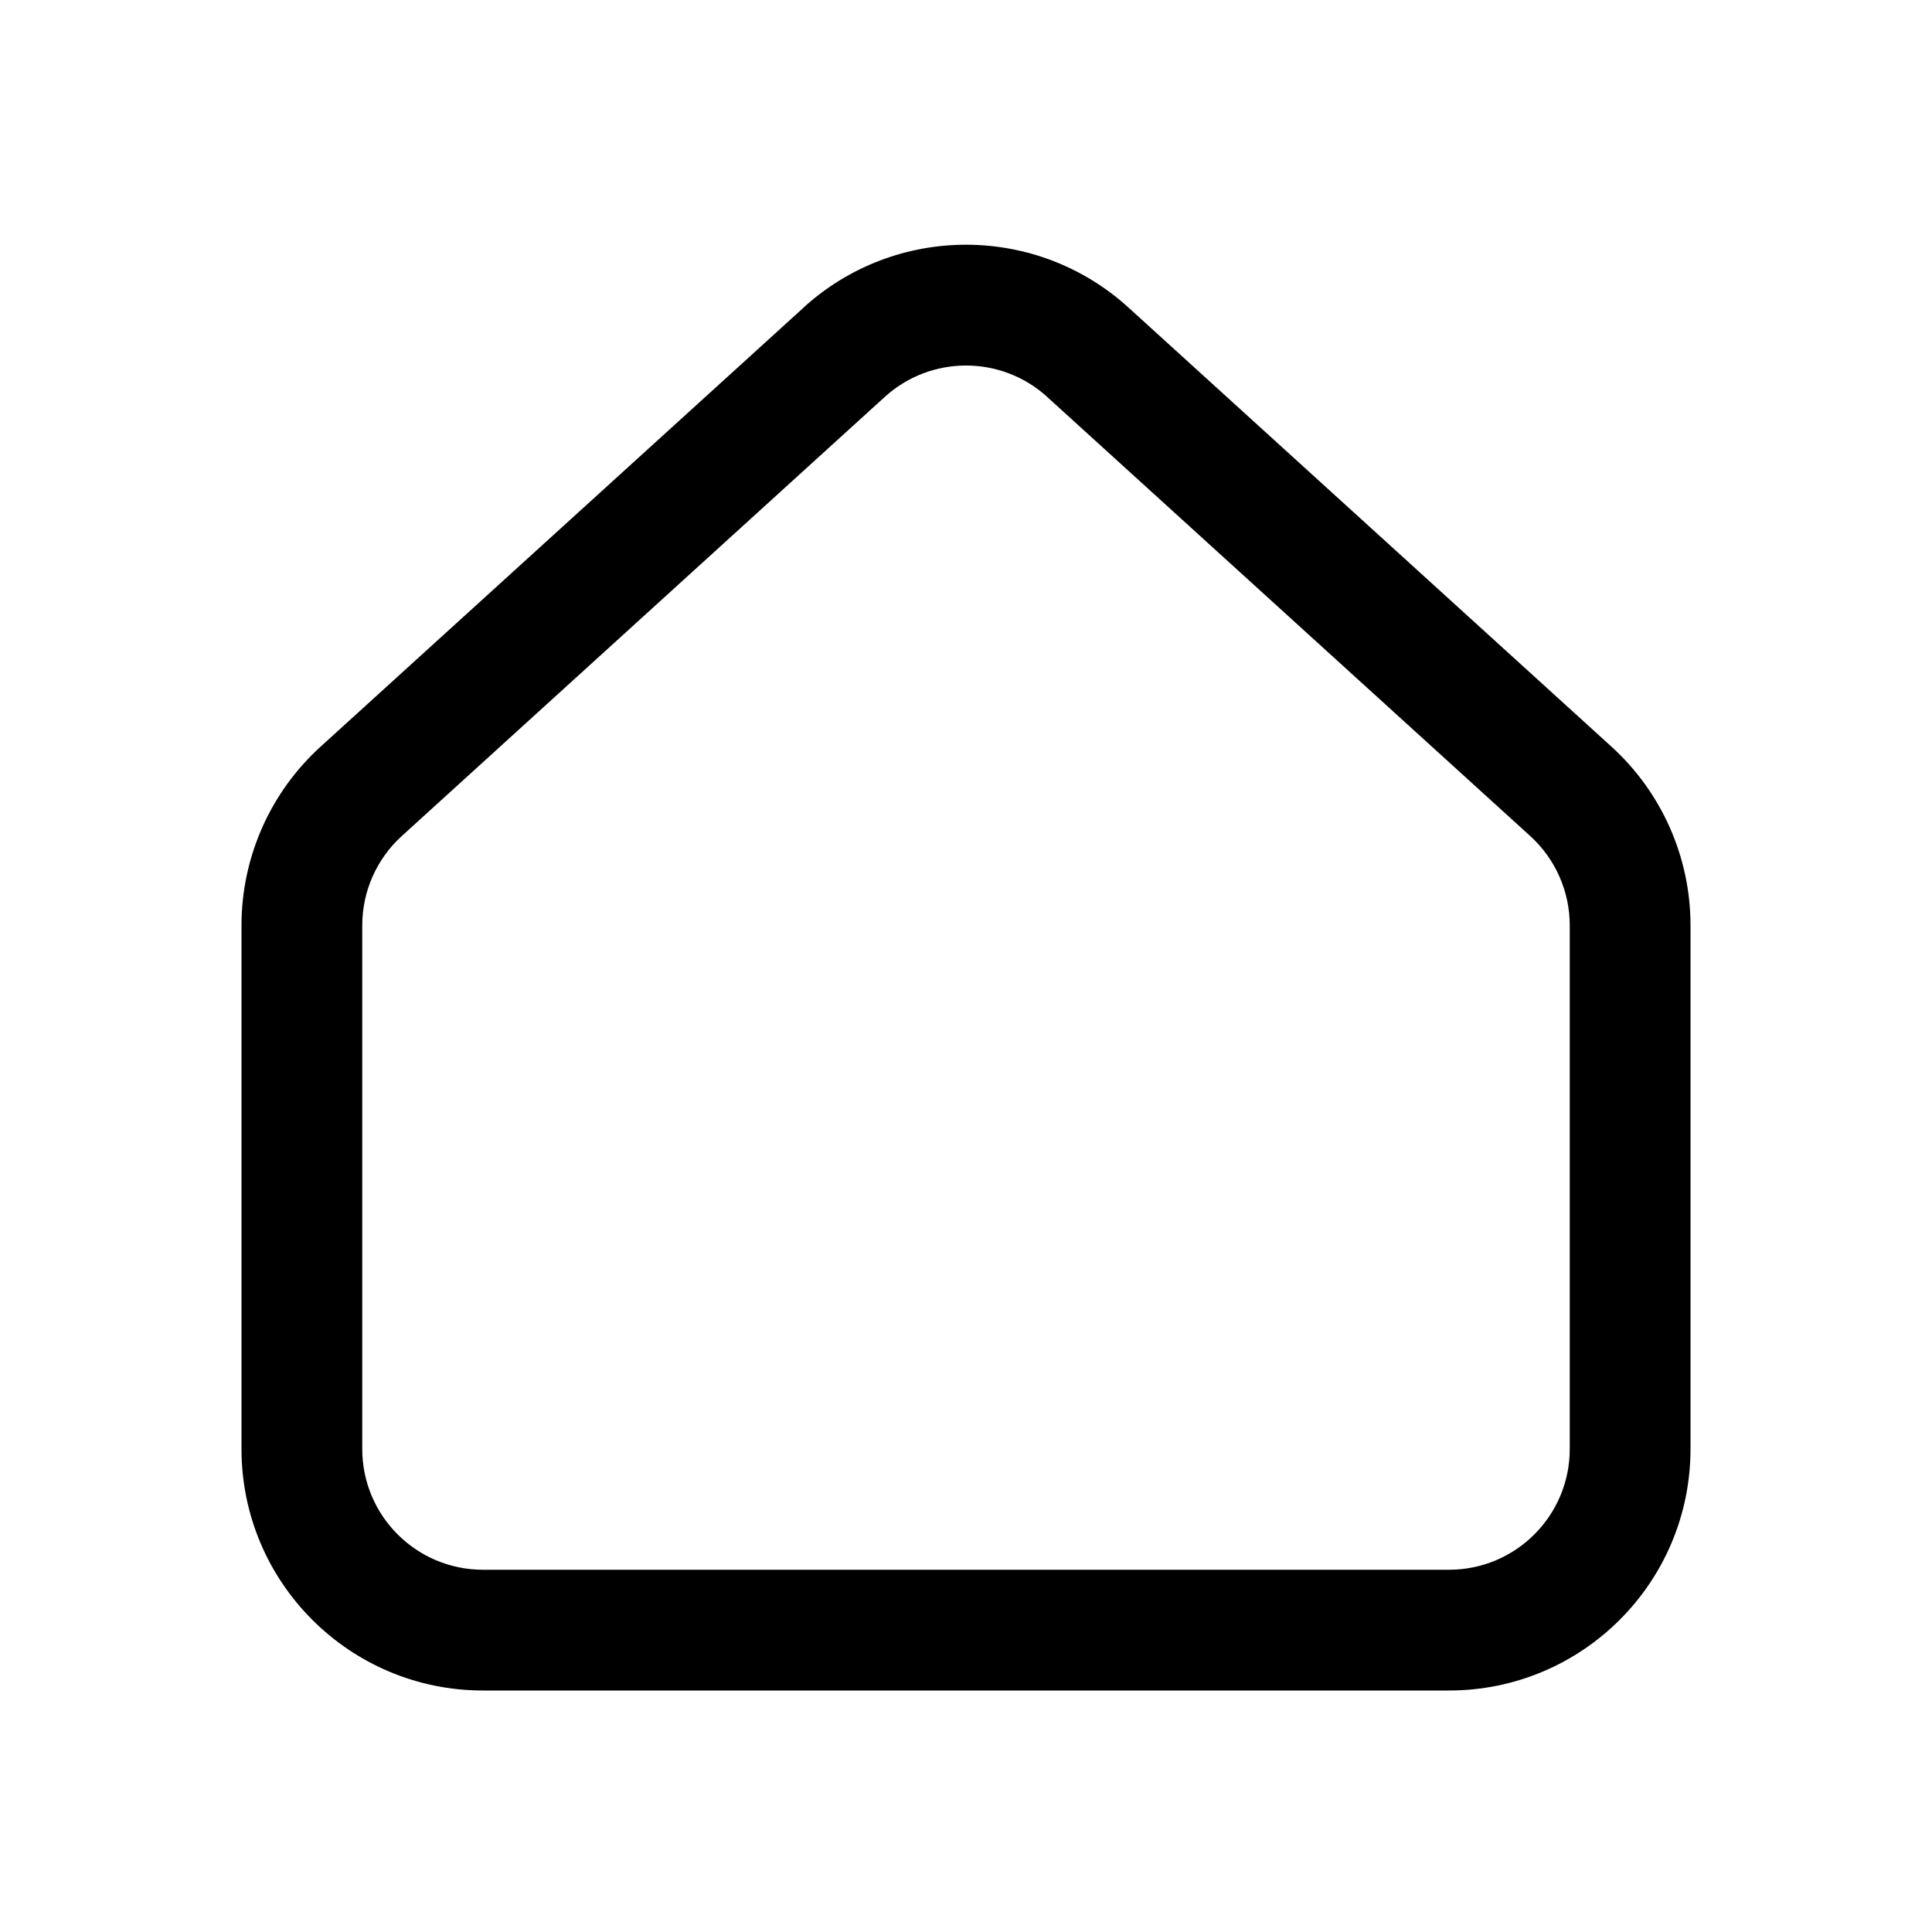
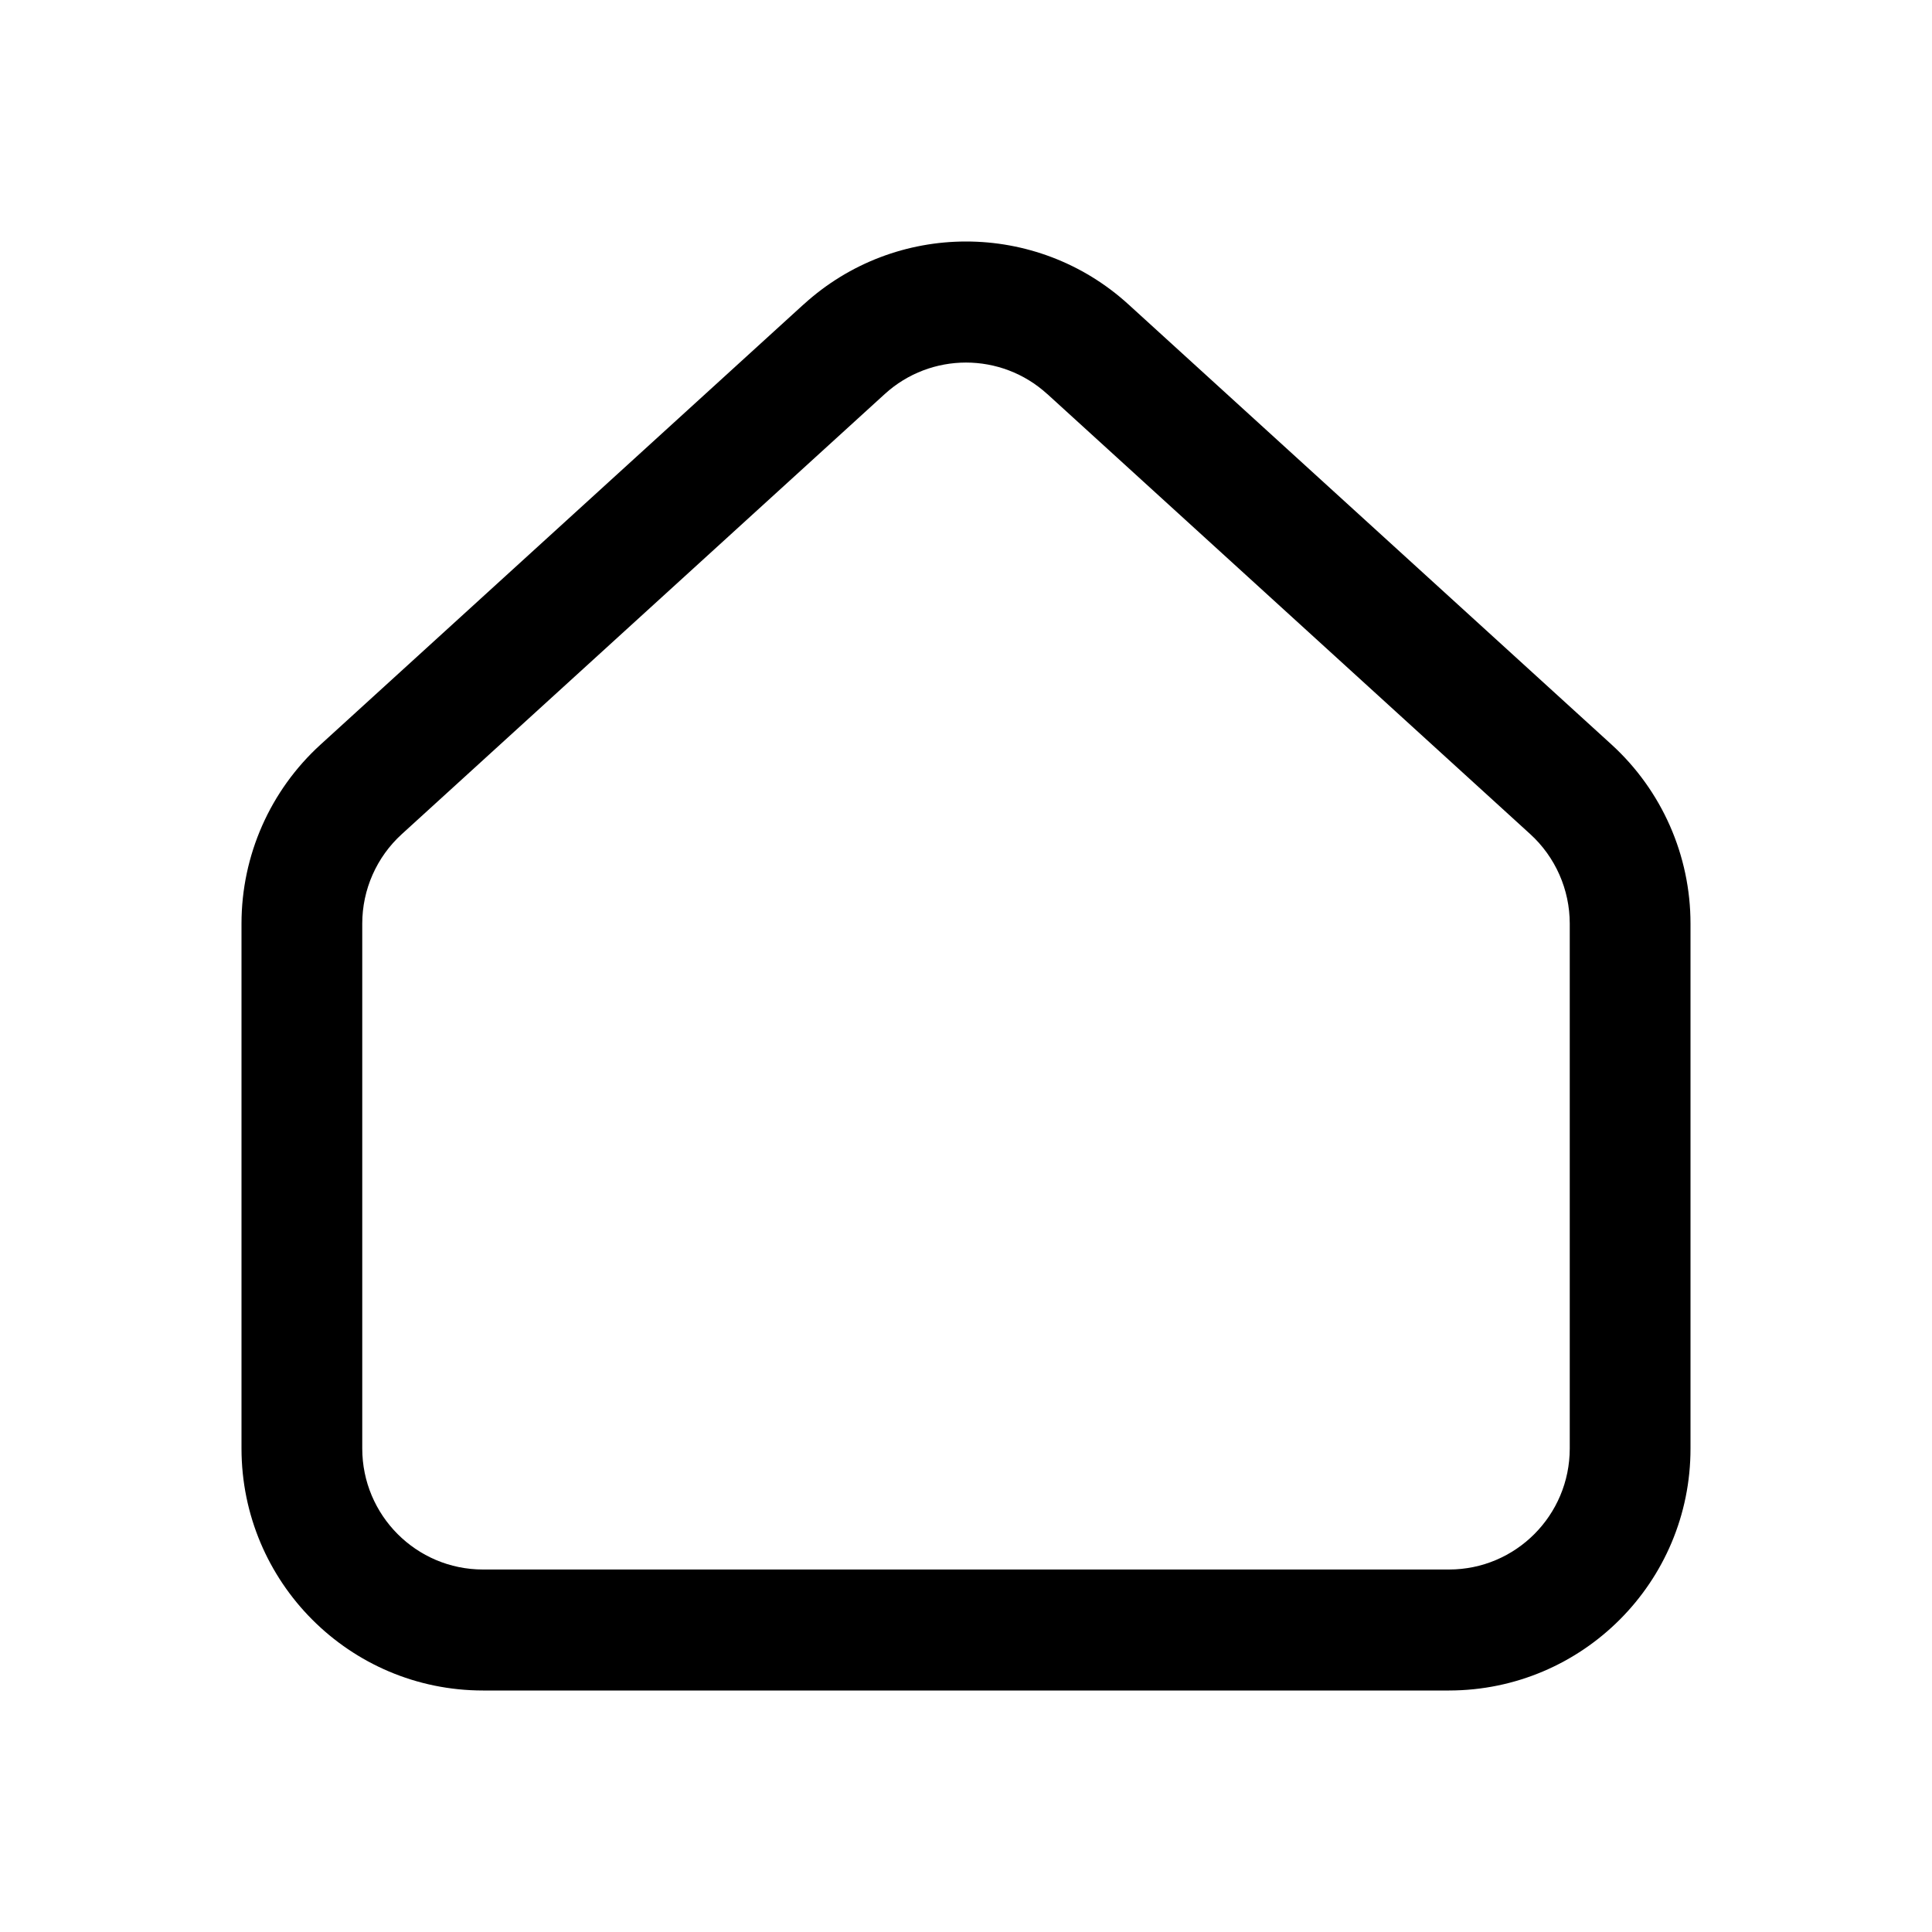
<svg xmlns="http://www.w3.org/2000/svg" width="32" height="32" fill="none">
-   <path fill-rule="evenodd" clip-rule="evenodd" d="M17.345 6.574a2 2 0 0 0-2.69 0l-8 7.273A2 2 0 0 0 6 15.327V24a2 2 0 0 0 2 2h16a2 2 0 0 0 2-2v-8.673a2 2 0 0 0-.655-1.48l-8-7.272Zm-4.036-1.48a4 4 0 0 1 5.382 0l8 7.273A4 4 0 0 1 28 15.327V24a4 4 0 0 1-4 4H8a4 4 0 0 1-4-4v-8.673a4 4 0 0 1 1.31-2.96l8-7.272Z" fill="#000" />
+   <path fill-rule="evenodd" clip-rule="evenodd" d="M17.345 6.526a1.997 1.997 0 0 0-2.69 0l-8 7.29A2.004 2.004 0 0 0 6 15.298v8.693c0 1.107.895 2.005 2 2.005h16c1.105 0 2-.898 2-2.005v-8.693c0-.564-.238-1.103-.655-1.483l-8-7.29ZM13.31 5.043a3.993 3.993 0 0 1 5.382 0l8 7.289A4.013 4.013 0 0 1 28 15.298v8.693A4.004 4.004 0 0 1 24 28H8c-2.21 0-4-1.795-4-4.01v-8.692c0-1.13.475-2.206 1.31-2.966l8-7.29Z" fill="#000" />
</svg>
